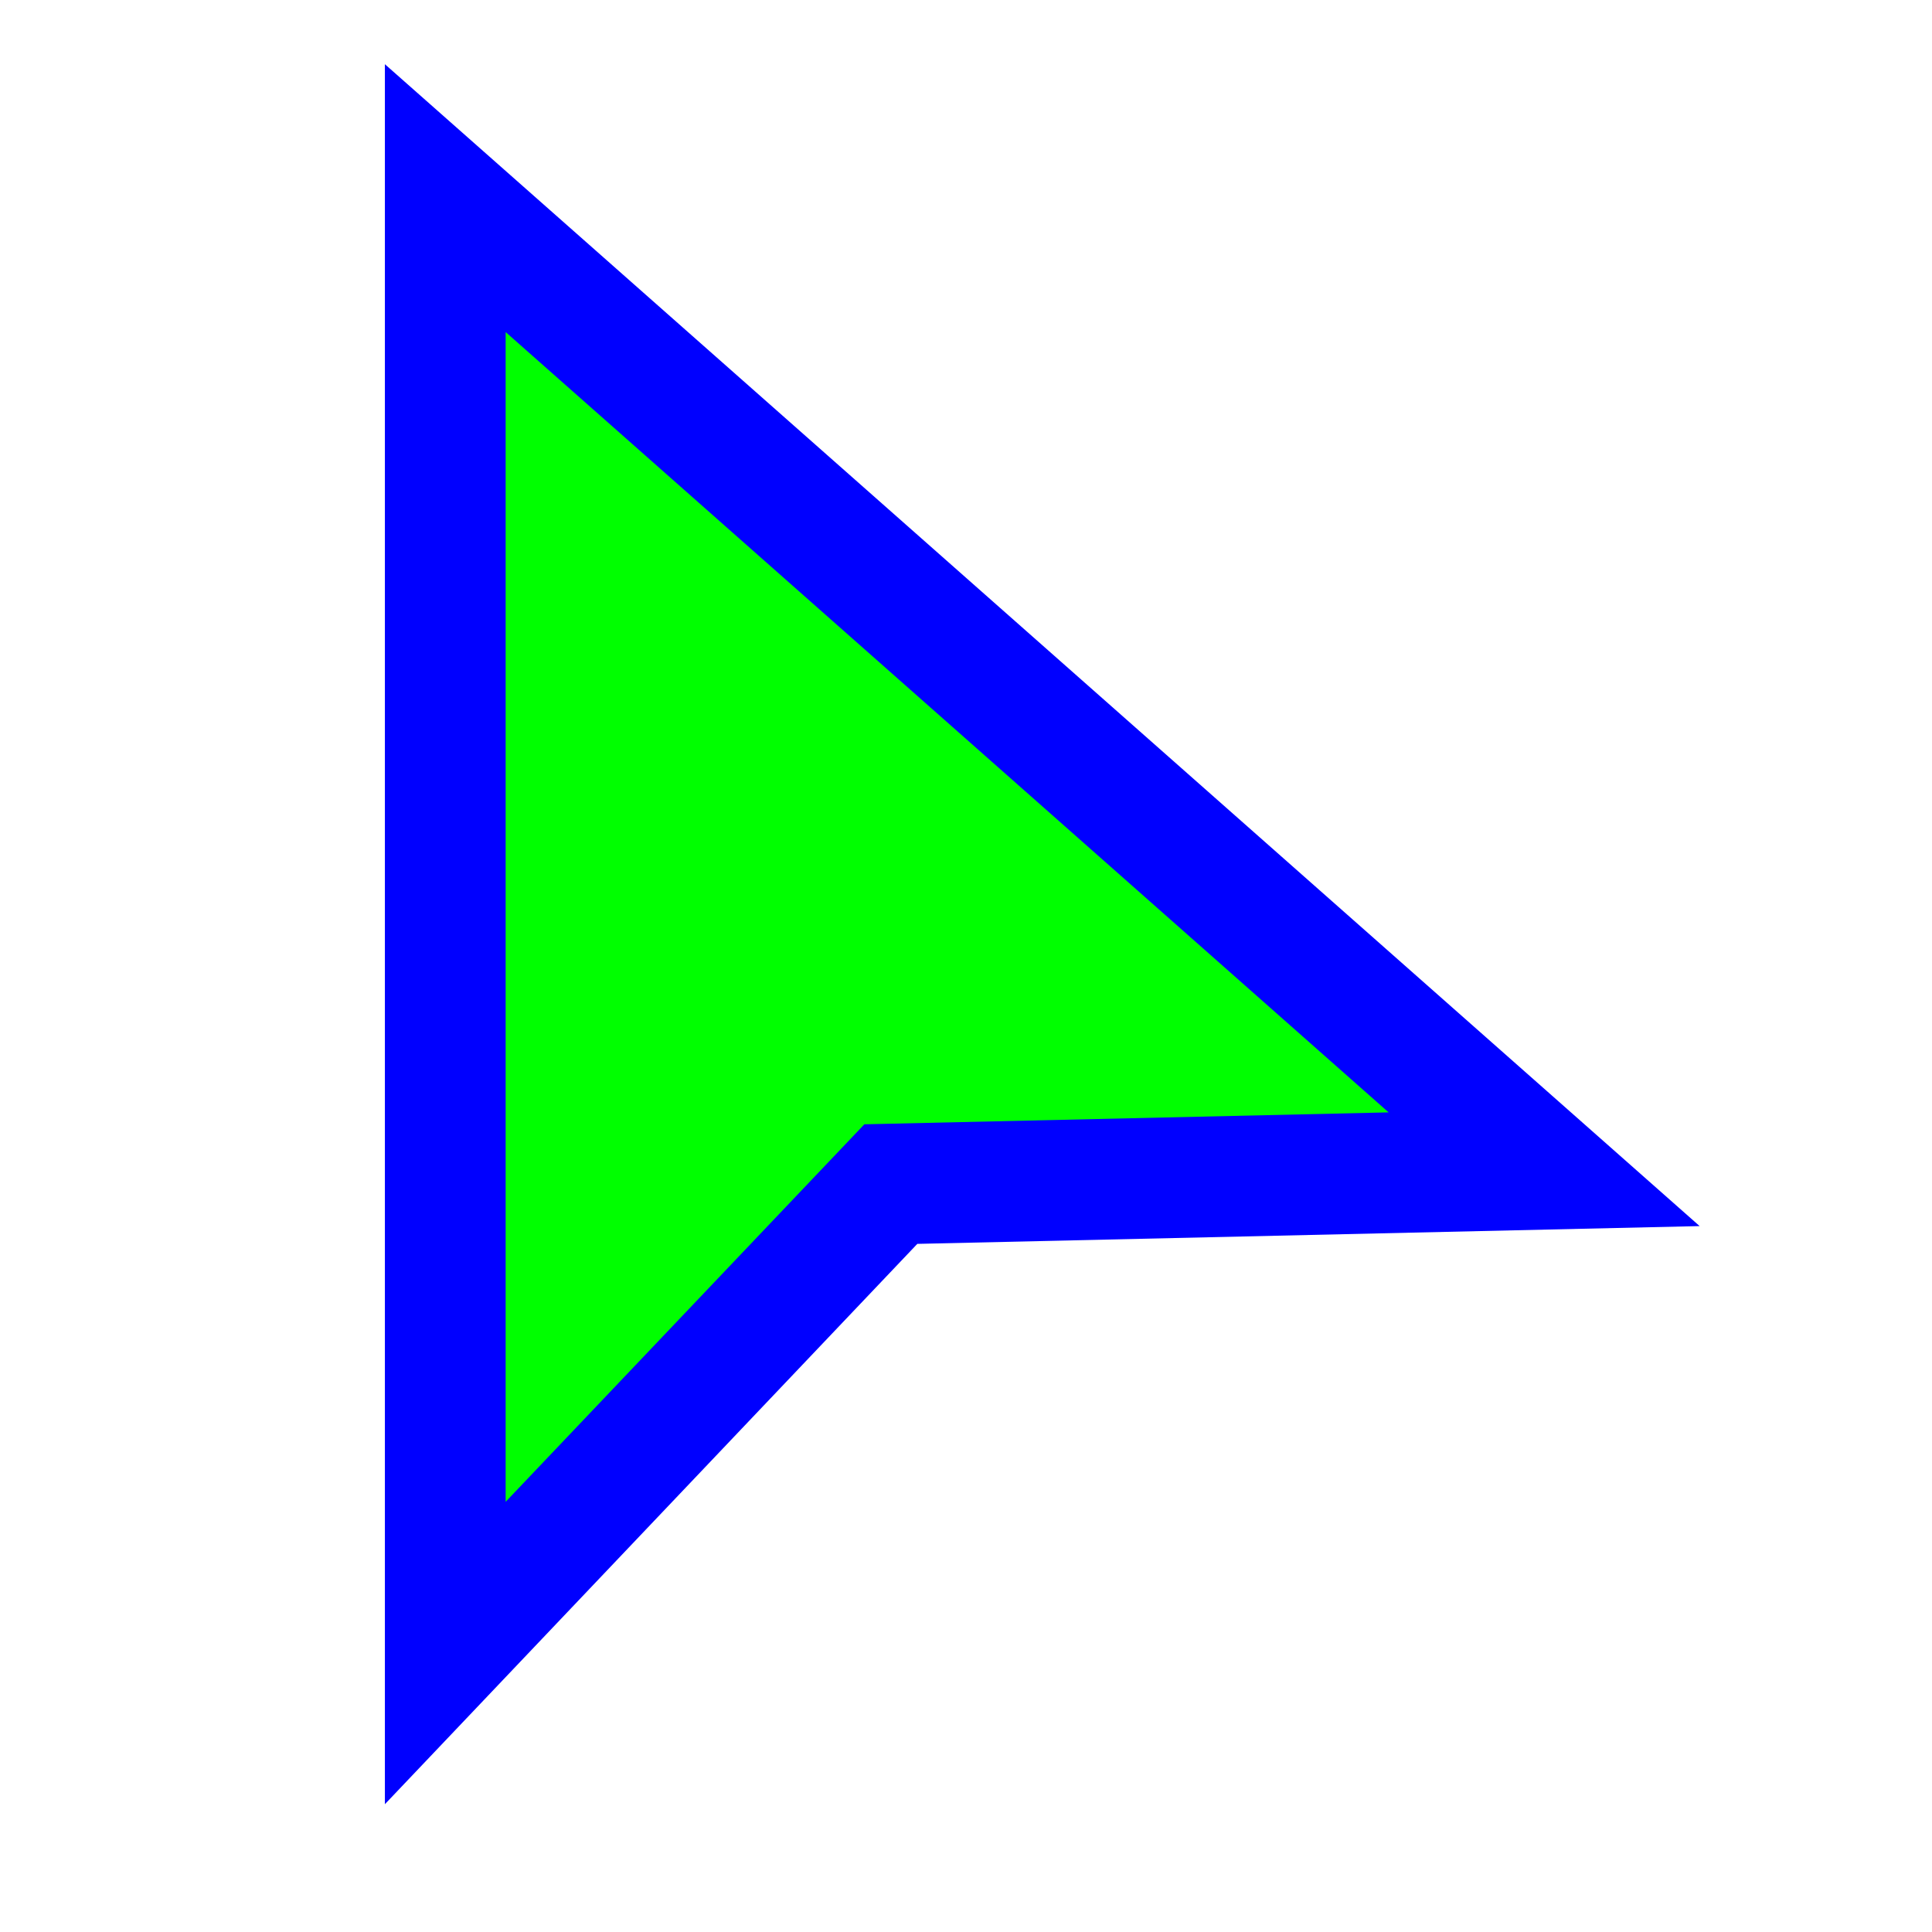
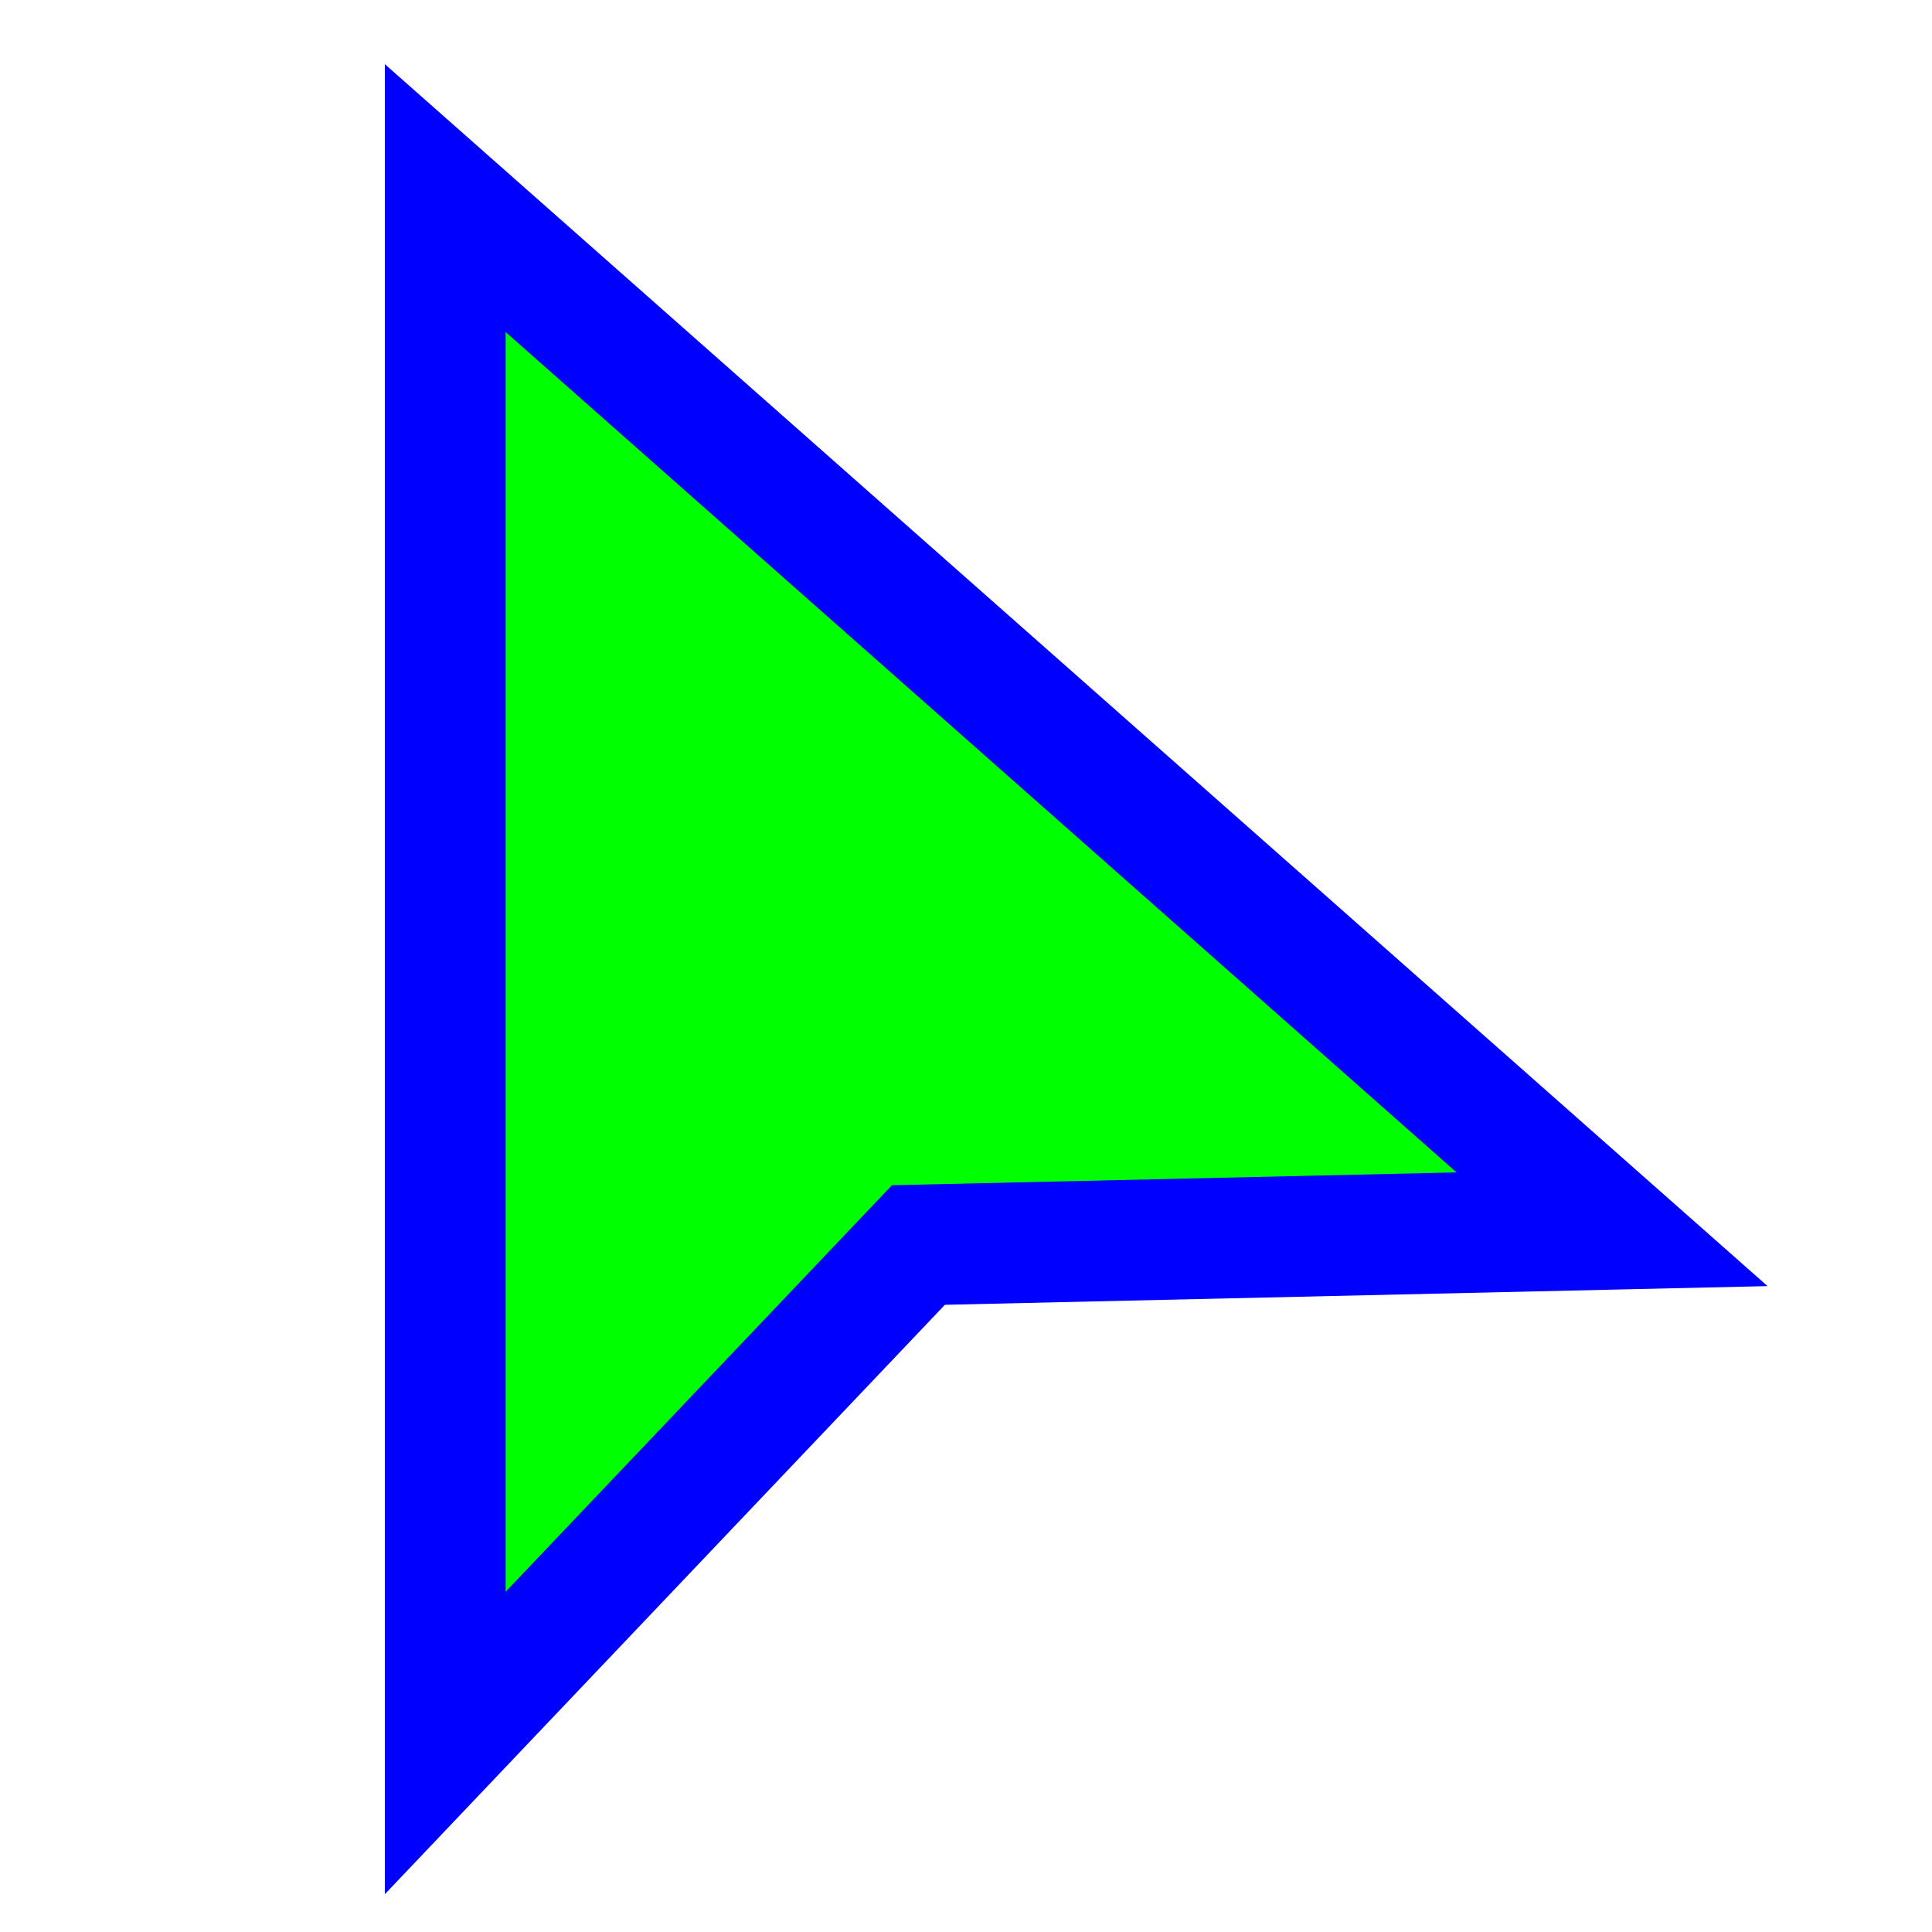
<svg xmlns="http://www.w3.org/2000/svg" width="256" height="256" viewBox="0 0 256 256" fill="none">
-   <path id="align-anchor" class="bias-bottom-left-fill" d="m 67,148 v 32 l 32,-32 z" fill="cyan" opacity=".8" display="none" />
+   <path id="align-anchor" class="bias-bottom-left-fill" d="m 67,156 v 32 l 32,-32 z" fill="cyan" opacity=".8" display="none" />
  <circle id="cursor-hotspot" class="bias-t19375-l09375" cx="52" cy="13" r="3" fill="magenta" opacity=".6" display="none" />
  <path id="bias-offset-guide" d="m 52,13 15,31" stroke="black" stroke-width="1" display="none" />
  <g id="blueprint" transform="translate(62.4993,34.144)" display="none">
    <path d="M 0,156.125 V 0 l 116.931,103.452 h -70.329 z" transform="translate(8,17.75977)" fill="#00FF00" stroke="#0000FF" stroke-width="24" paint-order="stroke fill" />
    <path d="M 0,195 V 0 l 146.046,129.211 h -87.841 z" fill="#00FF00" stroke="#0000FF" stroke-width="16" />
  </g>
-   <path d="M 67,44 184,147.396 114.533,148.975 67,199 Z" fill="#00FF00" stroke="#0000FF" stroke-width="32" paint-order="stroke fill" />
+   <path d="M 67,44 192.997,155.348 118.189,157.047 67,210.919 z" fill="#00FF00" stroke="#0000FF" stroke-width="32" paint-order="stroke fill" />
</svg>
